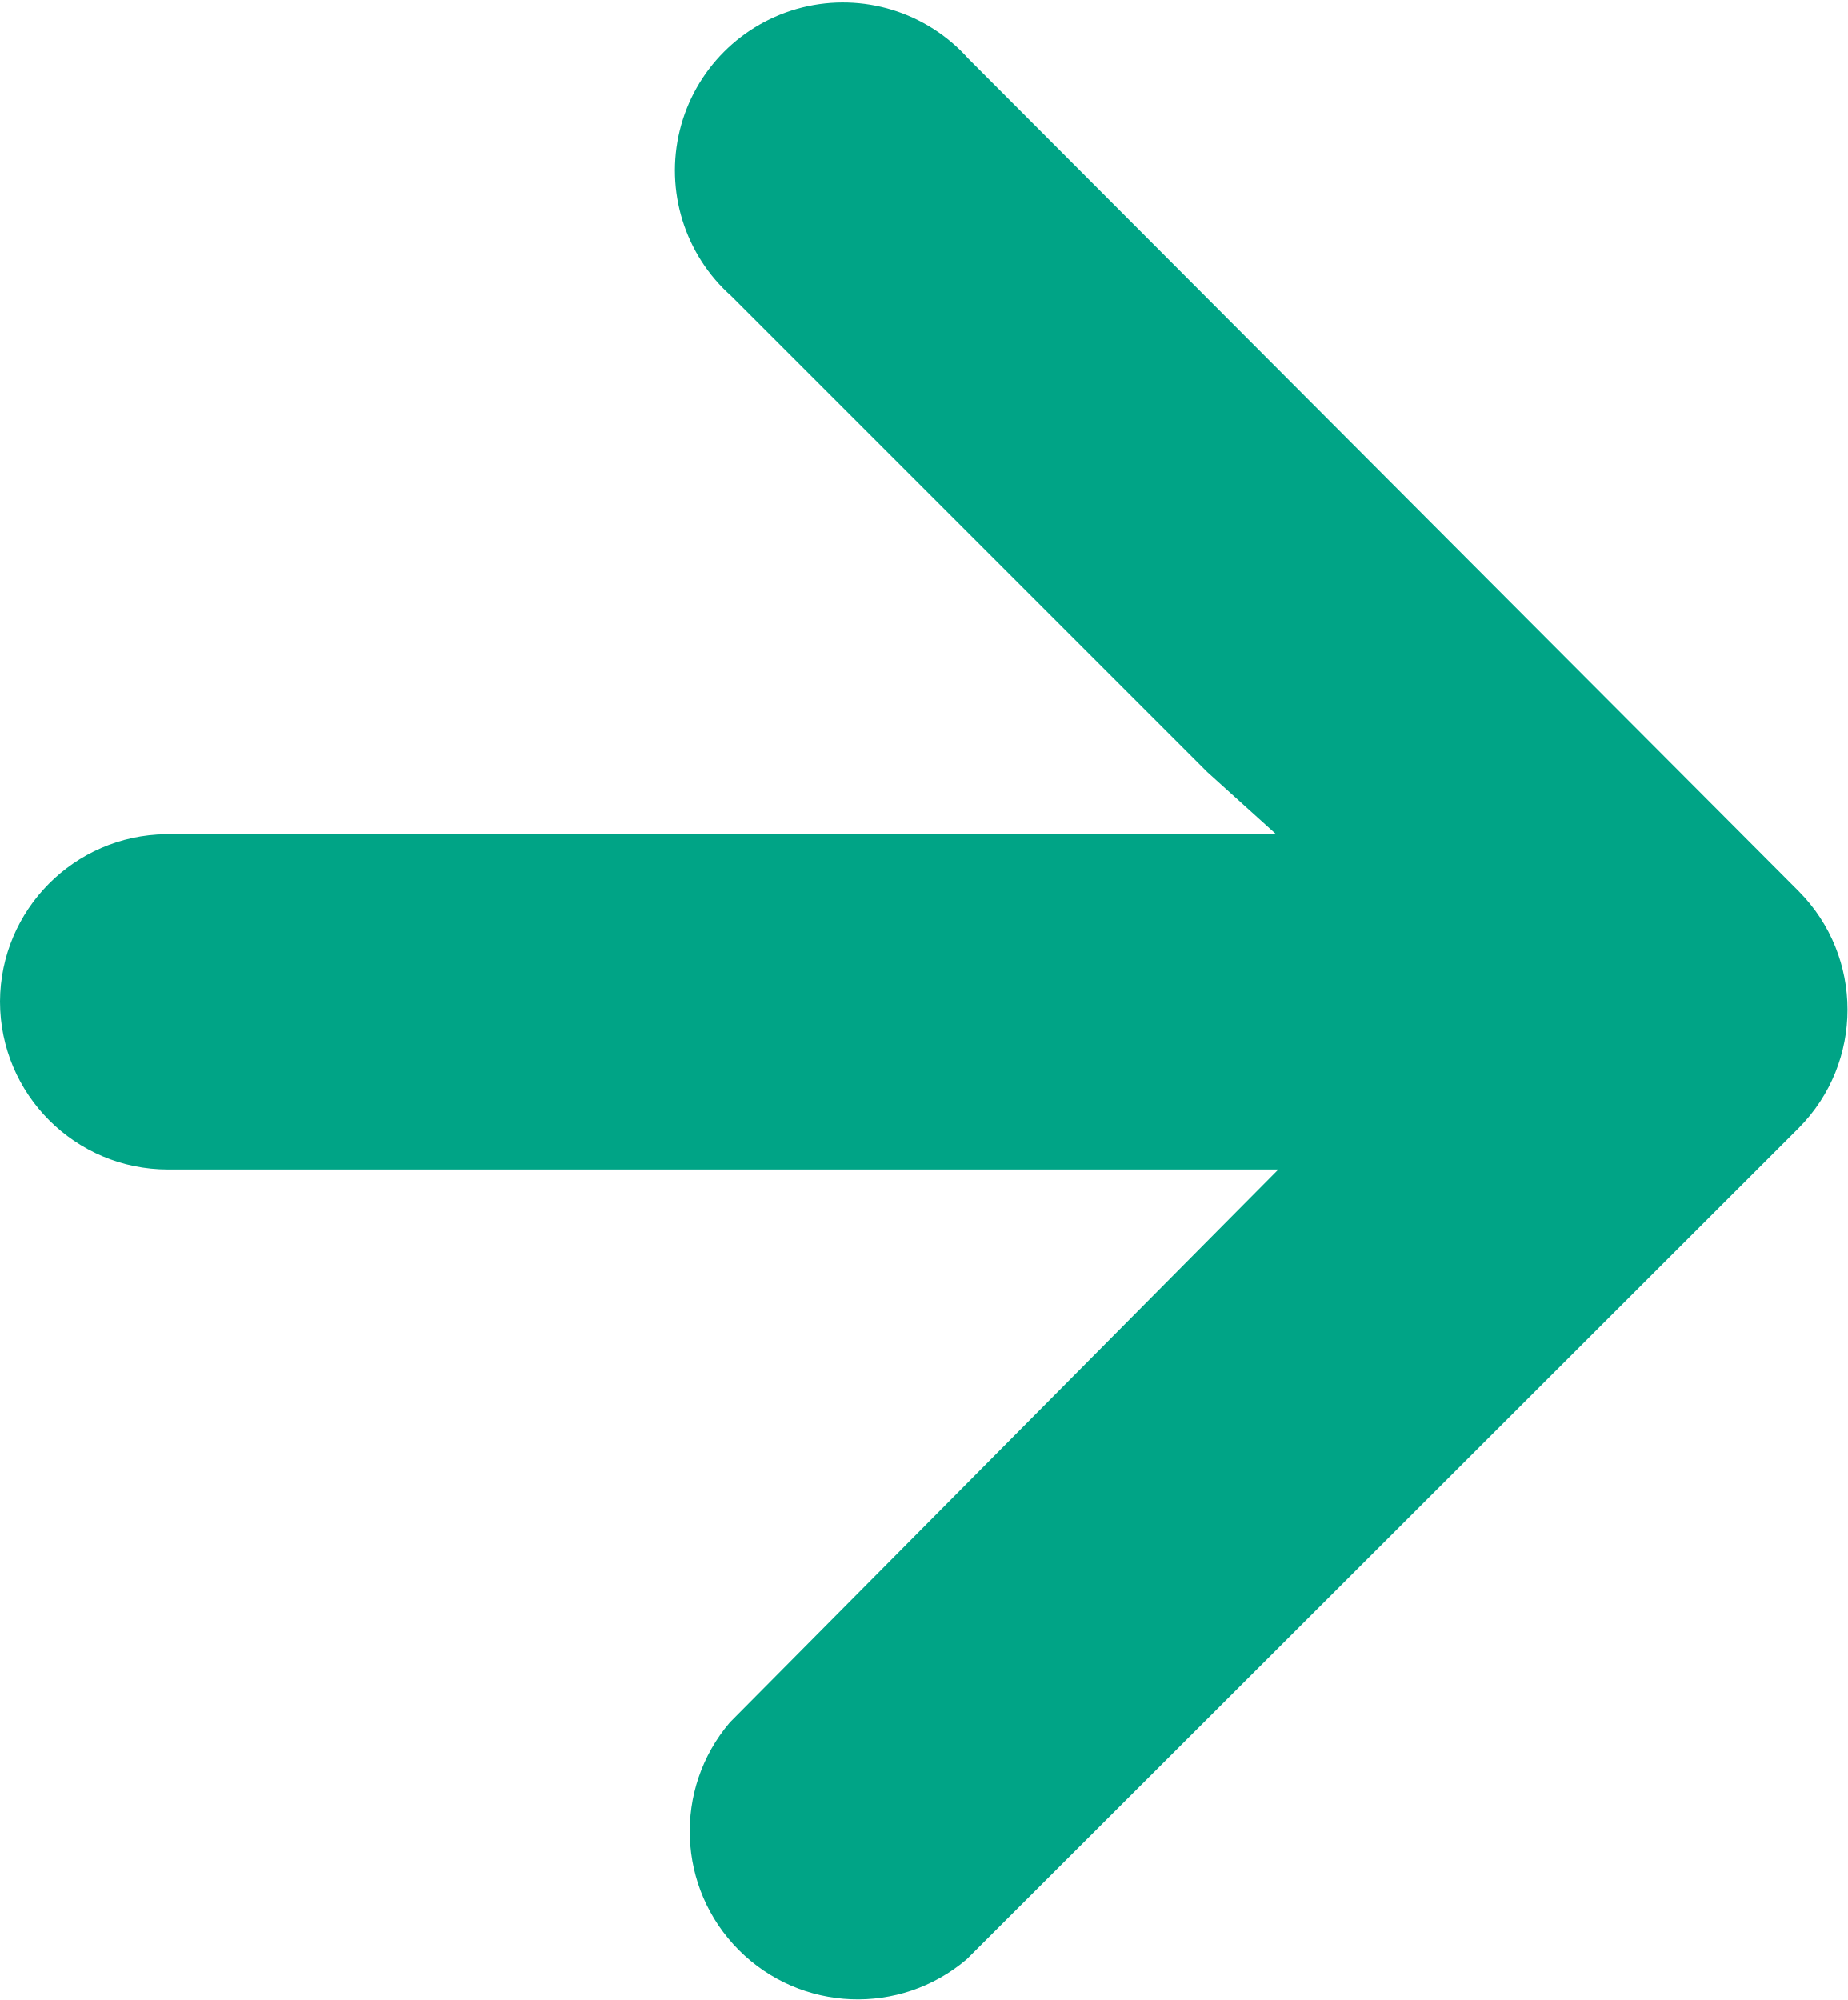
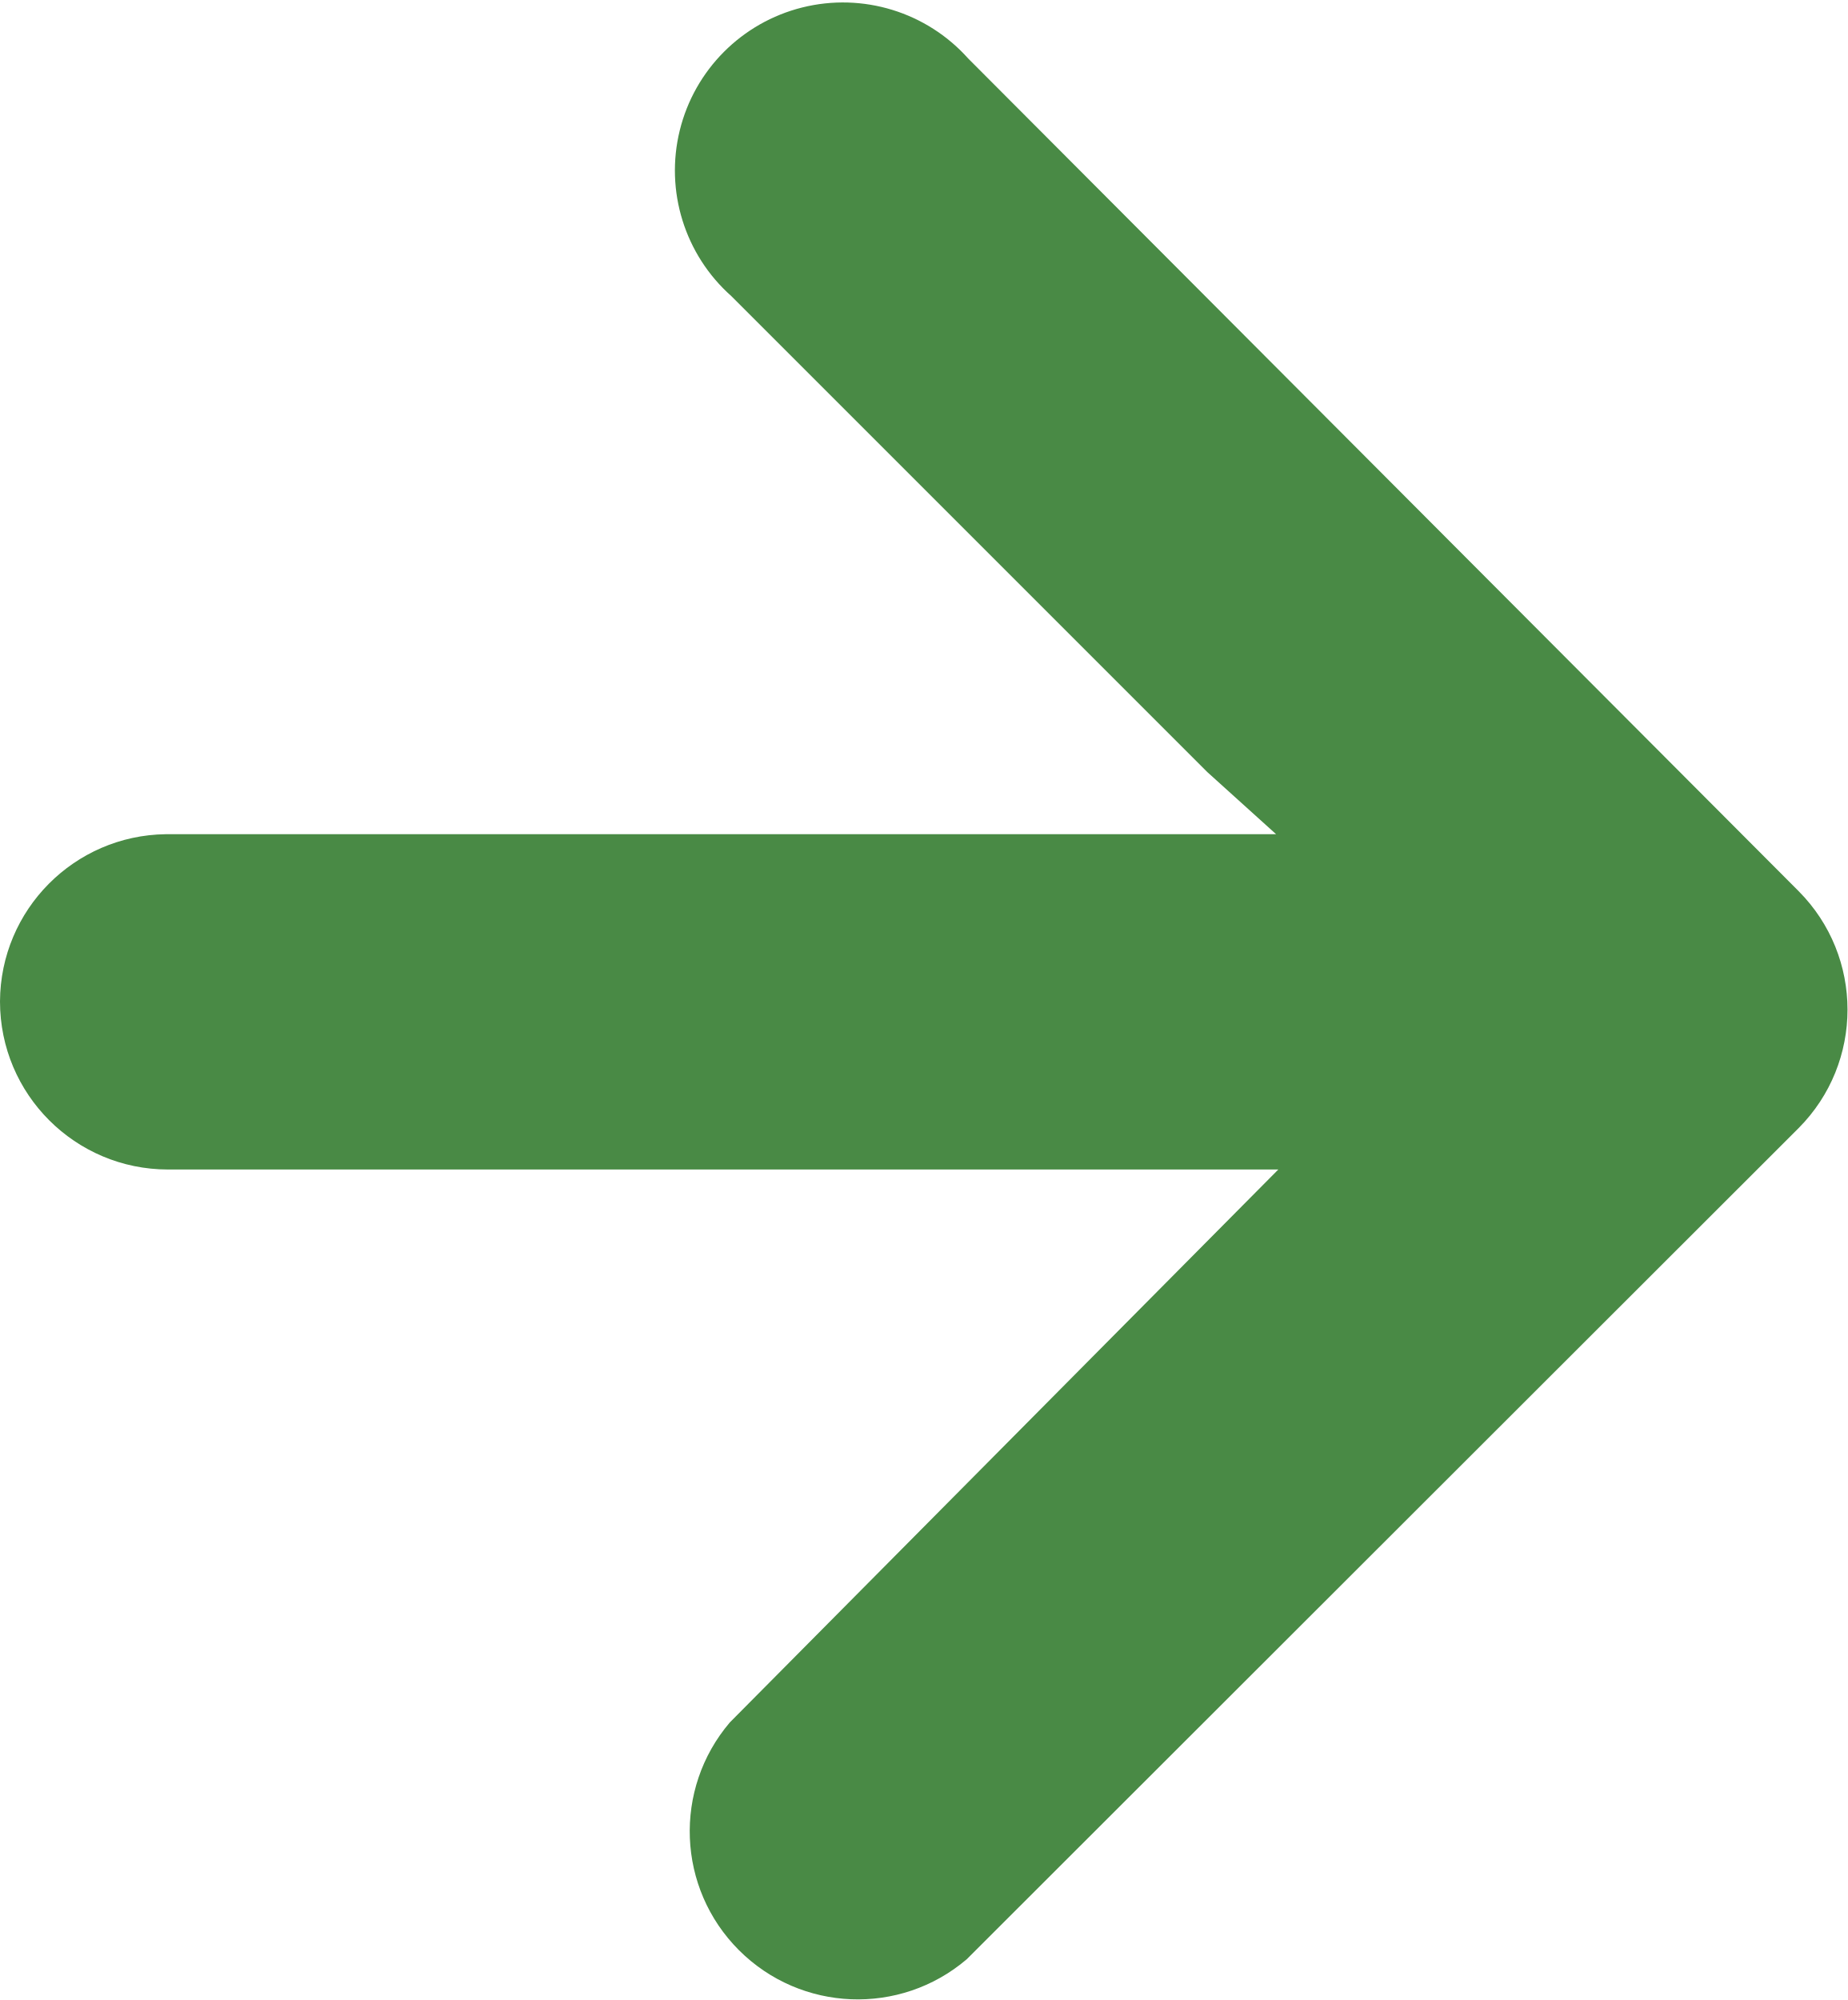
- <svg xmlns="http://www.w3.org/2000/svg" viewBox="0 0 24.96 27.02">
+ <svg xmlns="http://www.w3.org/2000/svg" id="Layer_2" data-name="Layer 2" viewBox="0 0 24.96 27.02">
  <defs>
-     <style>.cls-1{fill:#00a486;}</style>
+     <style>.cls-1{fill:#498a45;}</style>
  </defs>
-   <g id="Layer_2" data-name="Layer 2">
-     <path class="cls-1" d="M9.88,4l6.43,6.43.93.84h-15A2.27,2.27,0,0,0,0,13.53H0A2.27,2.27,0,0,0,2.27,15.8h15L9.86,23.27a2.27,2.27,0,0,0,3.2,3.2L24.3,15.24a2.27,2.27,0,0,0,0-3.2L13.08.79A2.27,2.27,0,1,0,9.88,4Z" />
-   </g>
+   <path class="cls-1" d="M9.88,4l6.43,6.43.93.84h-15A2.27,2.27,0,0,0,0,13.53H0A2.27,2.27,0,0,0,2.27,15.8h15L9.86,23.27a2.27,2.27,0,0,0,3.2,3.2L24.3,15.24a2.27,2.27,0,0,0,0-3.2L13.08.79A2.27,2.27,0,1,0,9.88,4Z" />
</svg>
